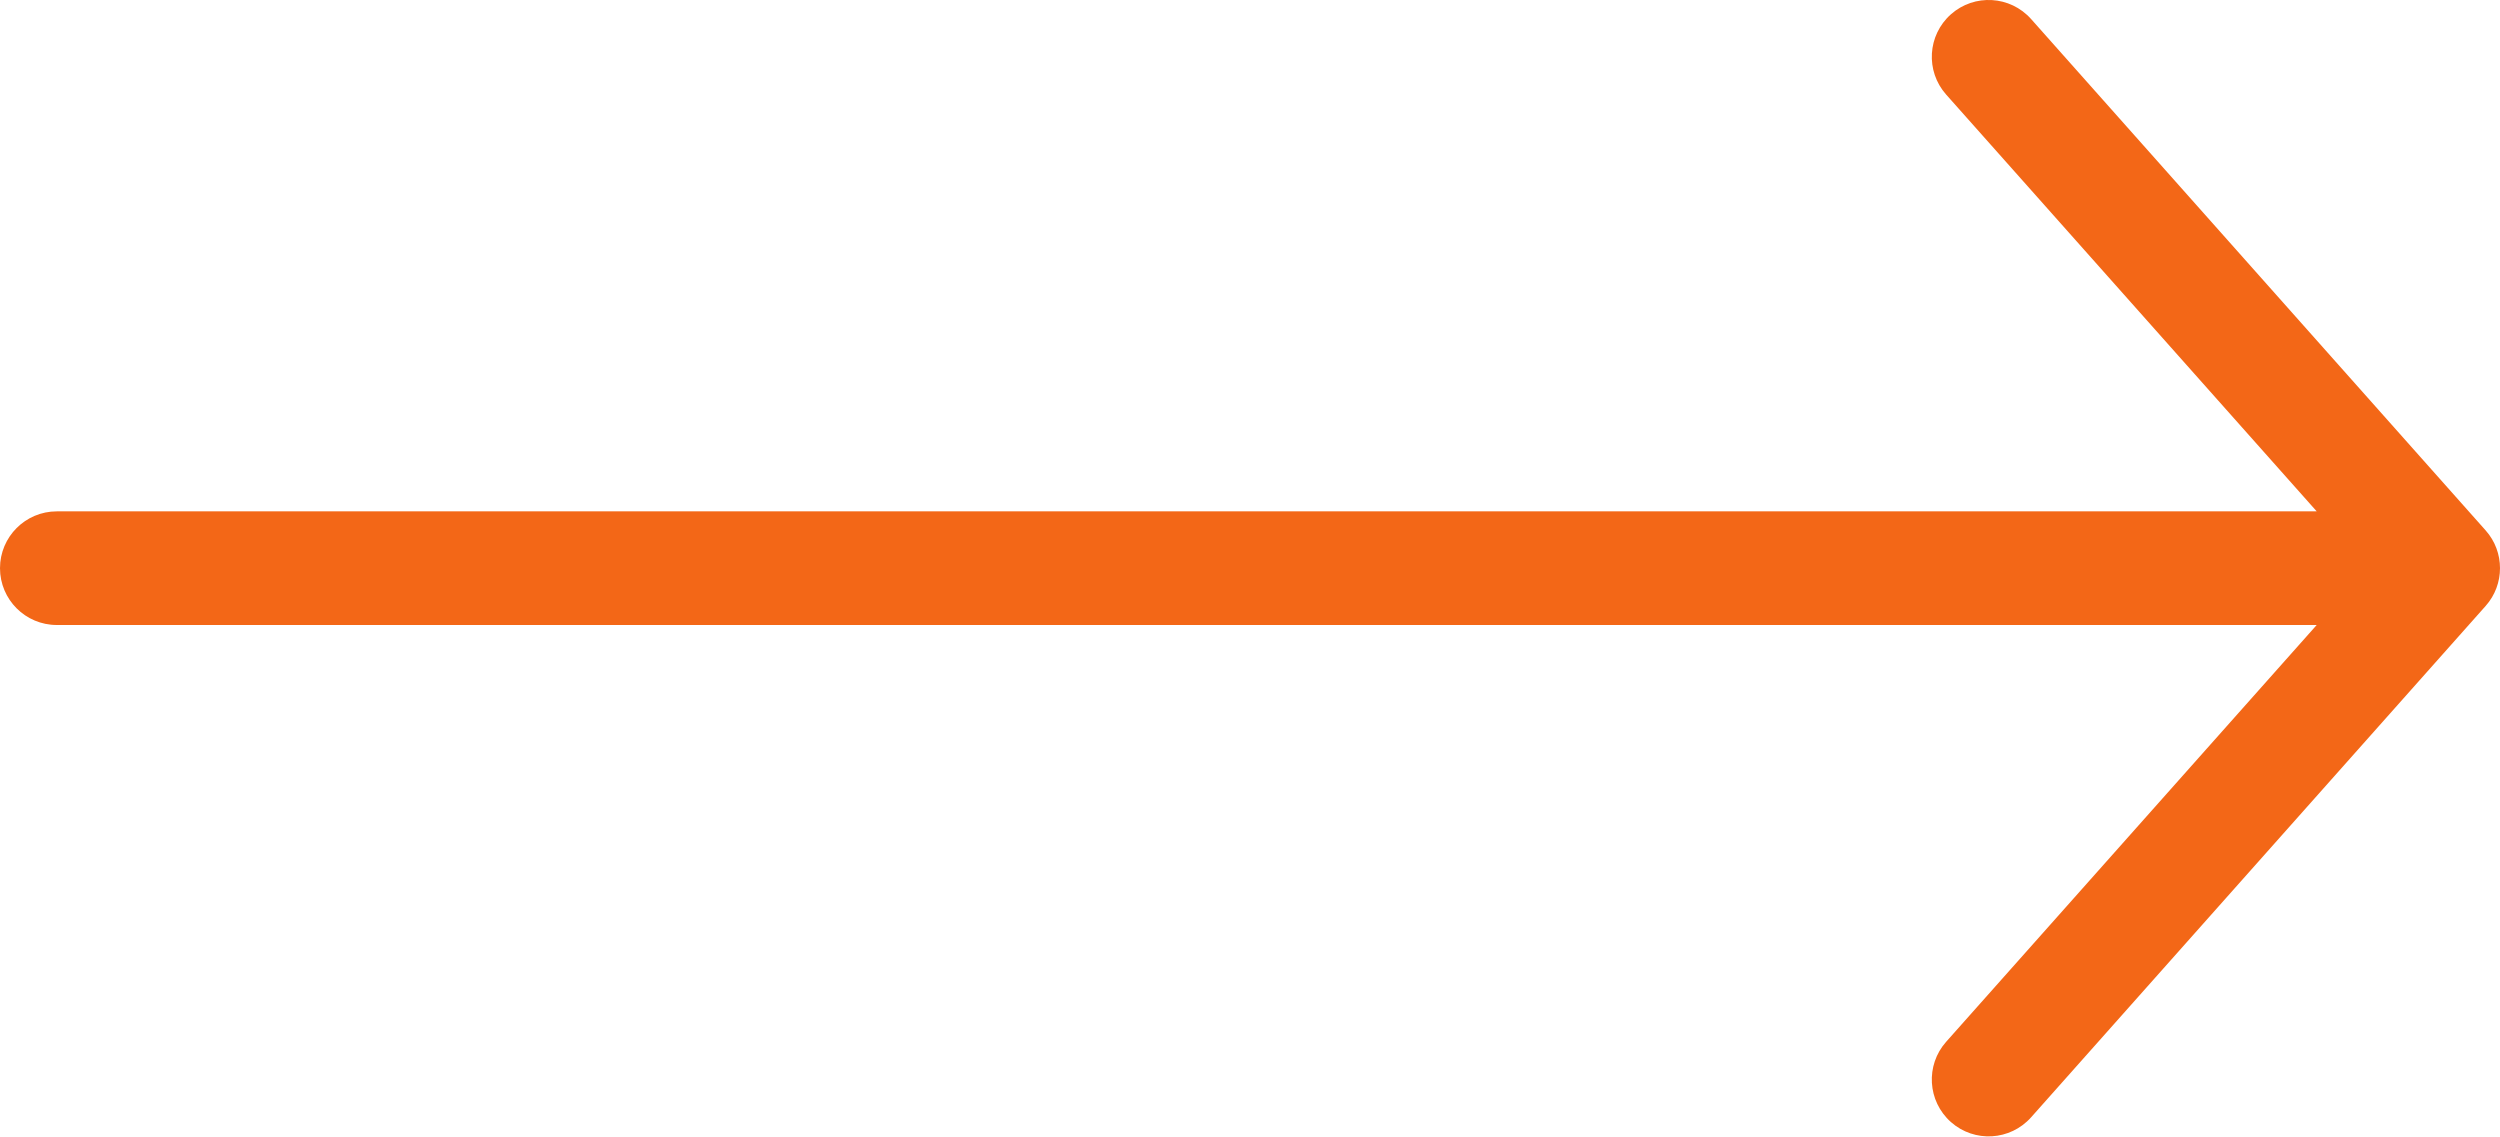
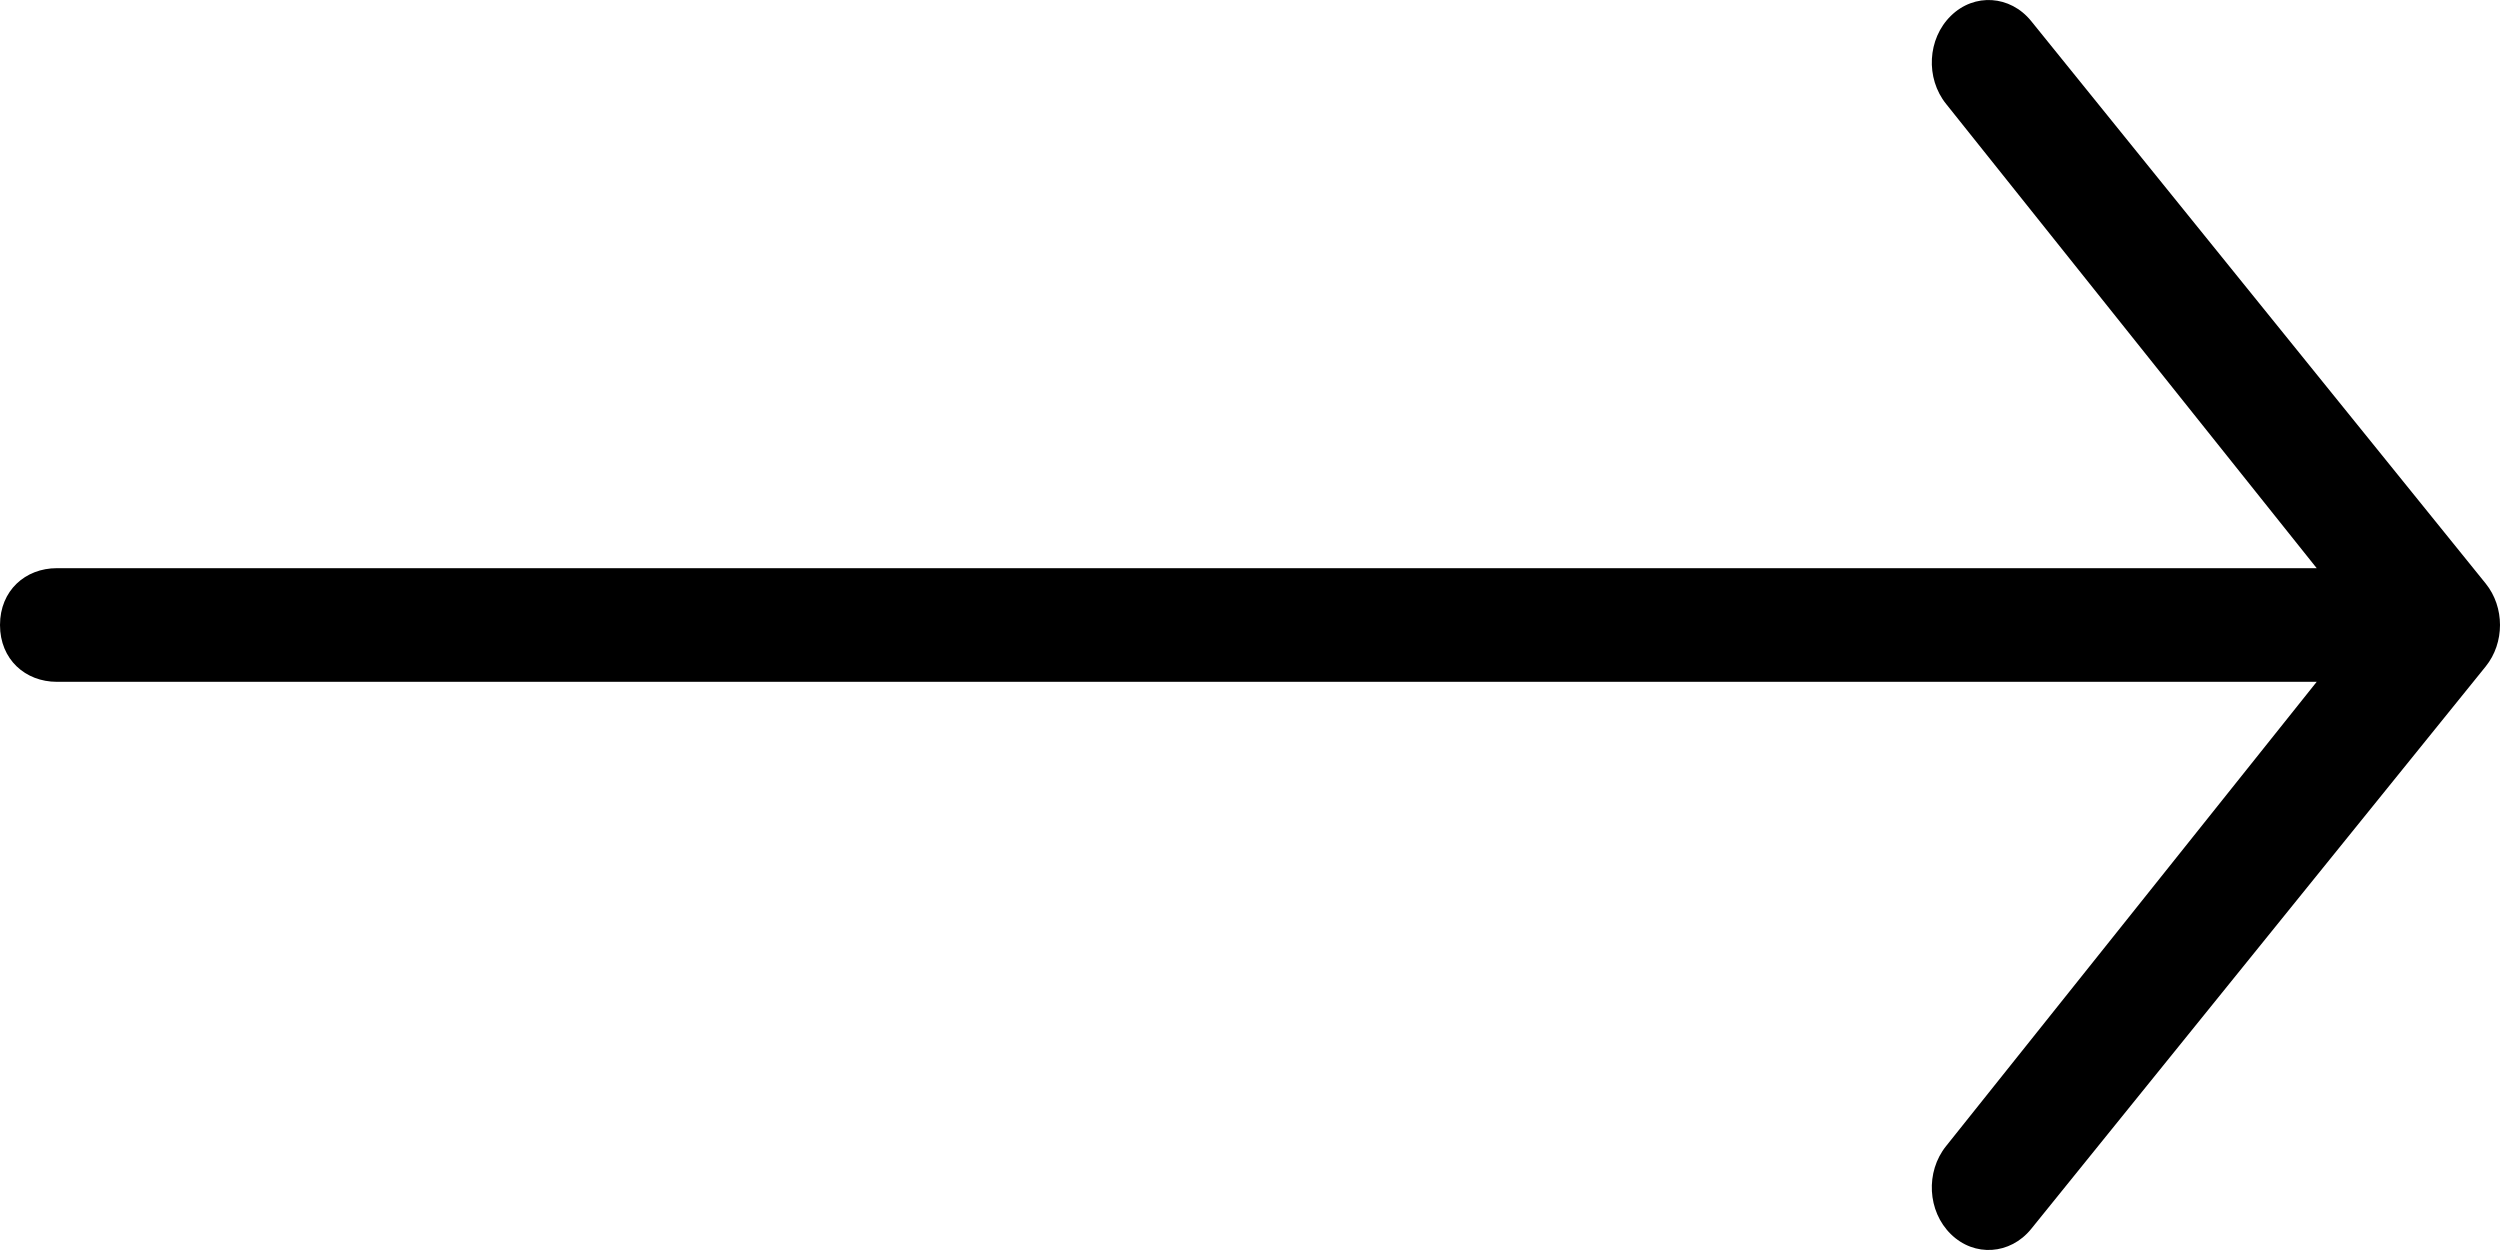
- <svg xmlns="http://www.w3.org/2000/svg" width="22" height="10" viewBox="0 0 22 10" fill="none">
-   <path fill-rule="evenodd" clip-rule="evenodd" d="M17.168 0.126C17.374 -0.057 17.69 -0.039 17.874 0.168L21.874 4.668C22.042 4.857 22.042 5.143 21.874 5.332L17.874 9.832C17.69 10.039 17.374 10.057 17.168 9.874C16.961 9.69 16.943 9.374 17.126 9.168L20.387 5.5H0.5C0.224 5.5 0 5.276 0 5C0 4.724 0.224 4.5 0.5 4.5H20.387L17.126 0.832C16.943 0.626 16.961 0.31 17.168 0.126Z" fill="#F36717" />
+ <svg xmlns="http://www.w3.org/2000/svg" width="22" height="11" viewBox="0 0 22 11" fill="none">
+   <path fill-rule="evenodd" clip-rule="evenodd" d="M17.168 0.139C17.374 -0.063 17.69 -0.042 17.874 0.185L21.874 5.135C22.042 5.343 22.042 5.657 21.874 5.865L17.874 10.815C17.69 11.042 17.374 11.063 17.168 10.861C16.961 10.659 16.943 10.312 17.126 10.085L20.387 6H0.5C0.224 6 0 5.804 0 5.5C0 5.196 0.224 5 0.5 5H20.387L17.126 0.915C16.943 0.688 16.961 0.341 17.168 0.139Z" fill="currentColor" />
</svg>
